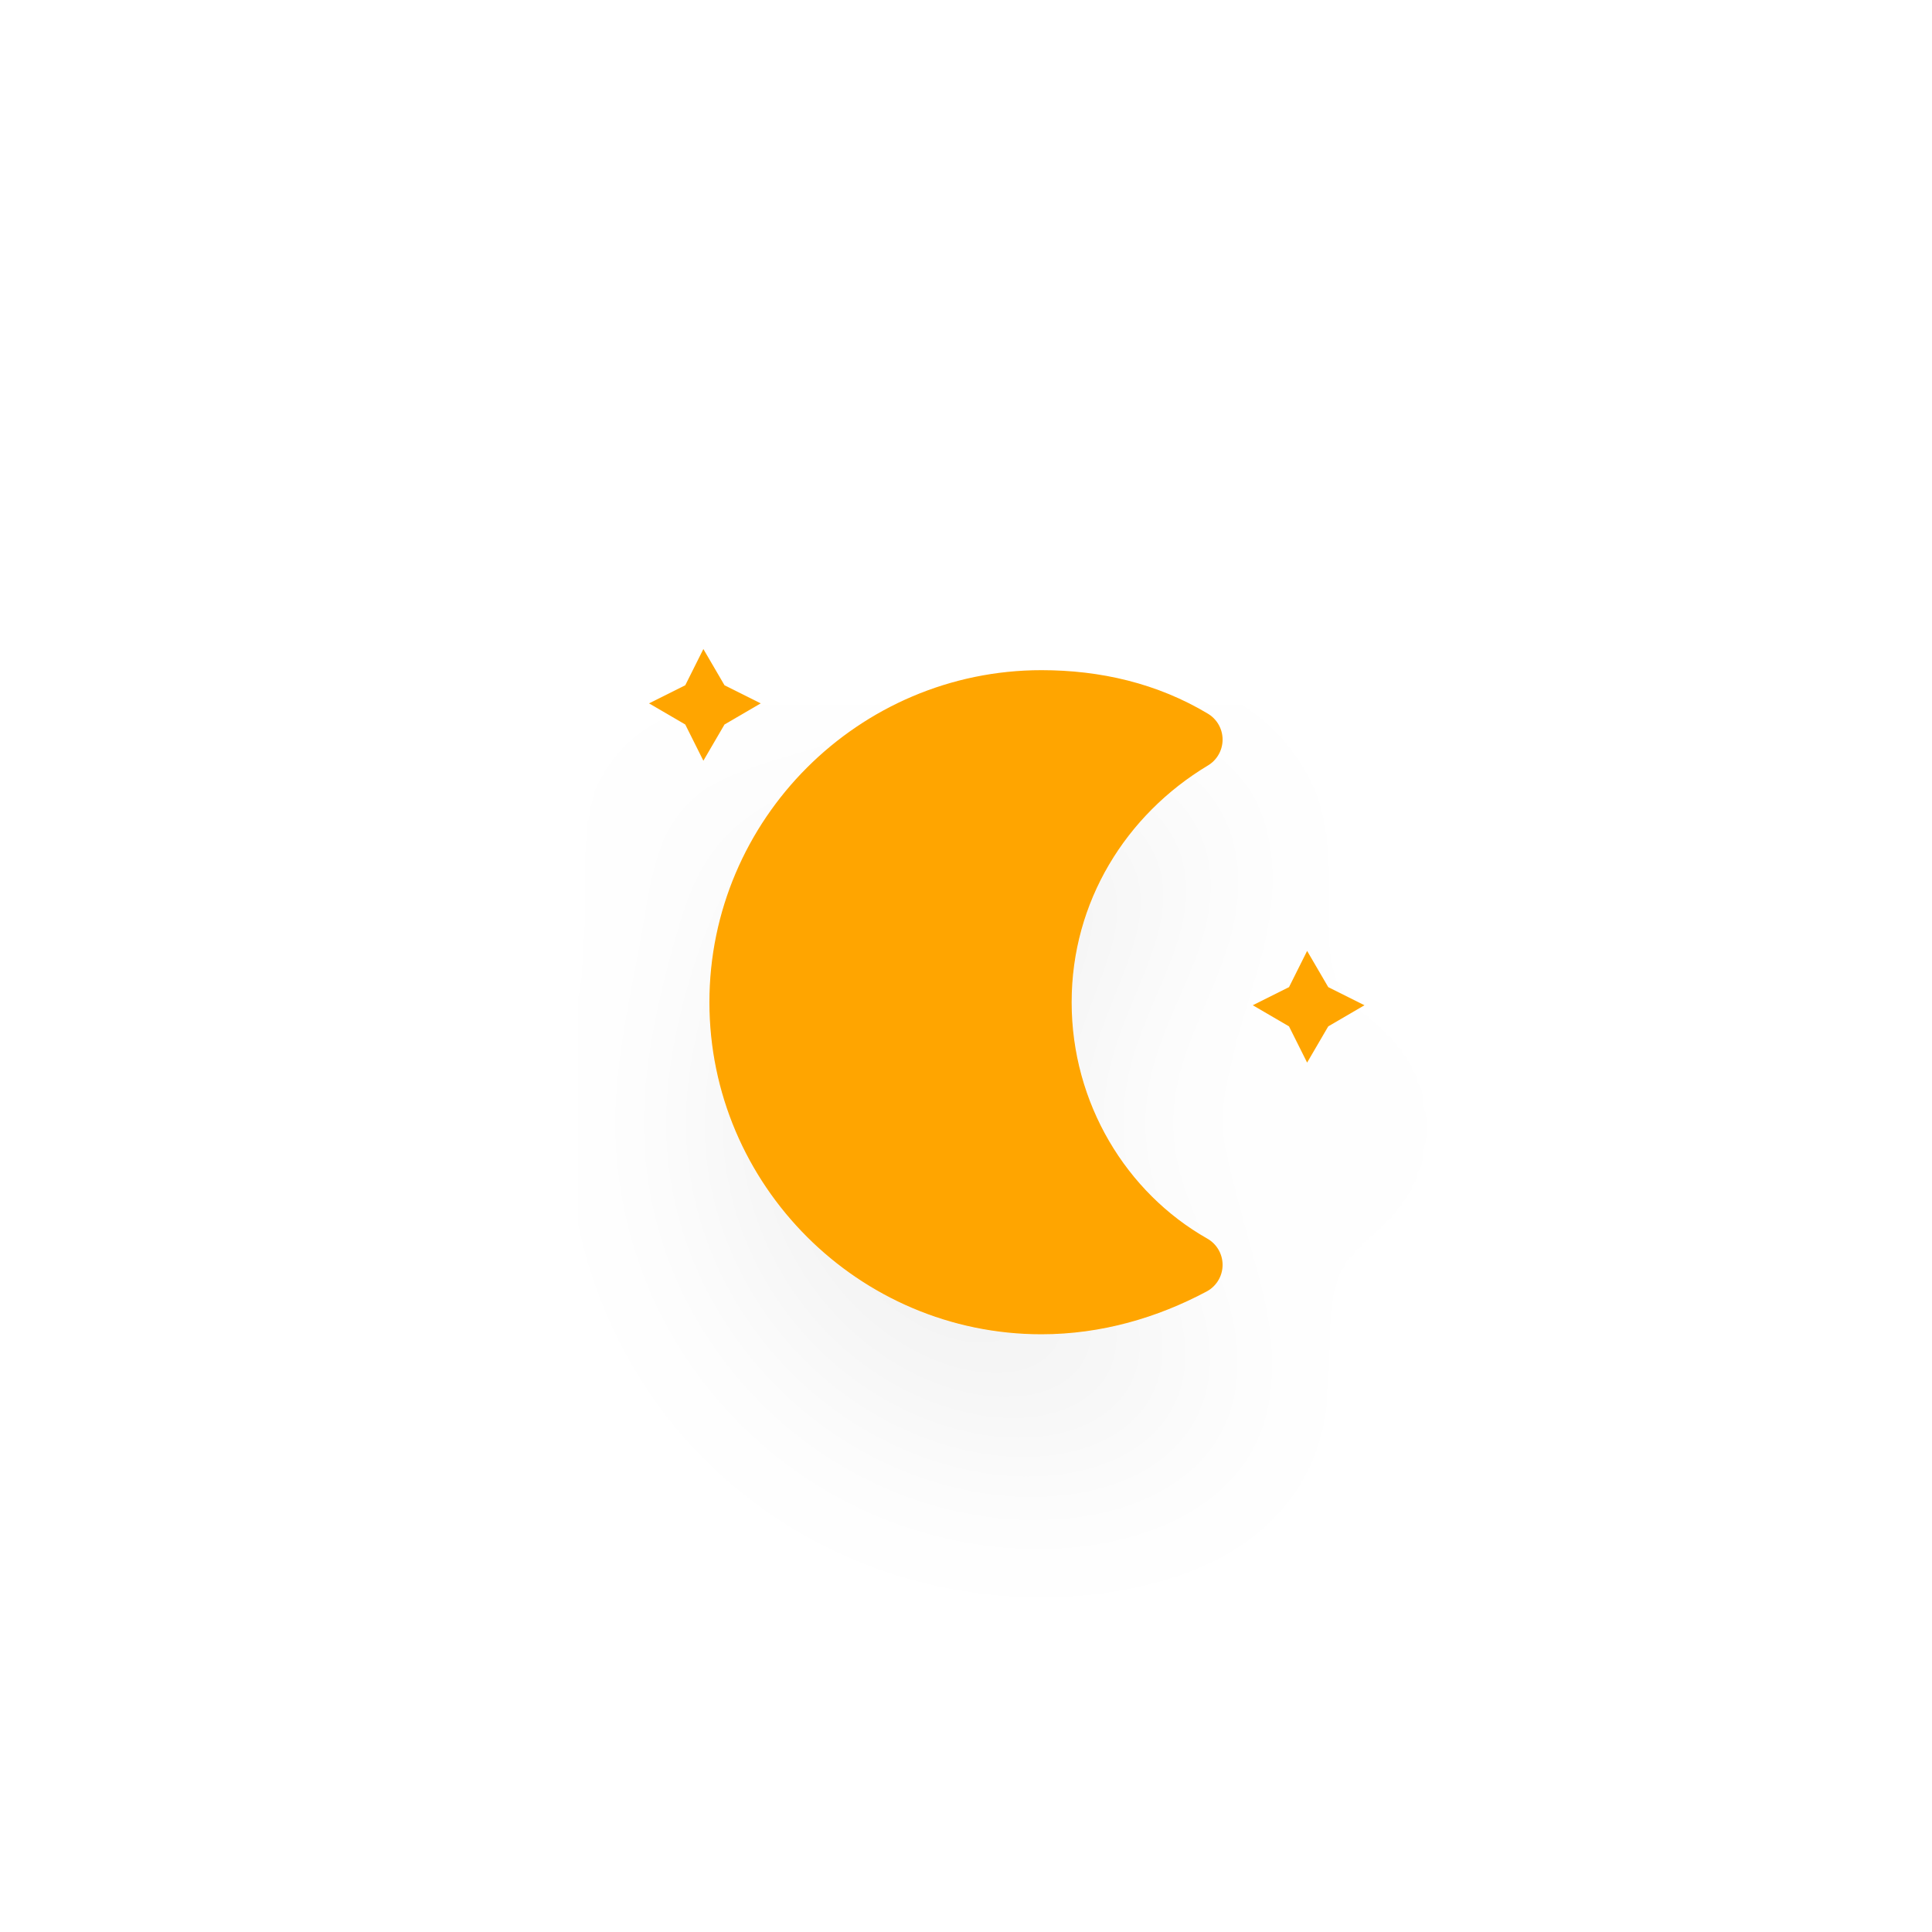
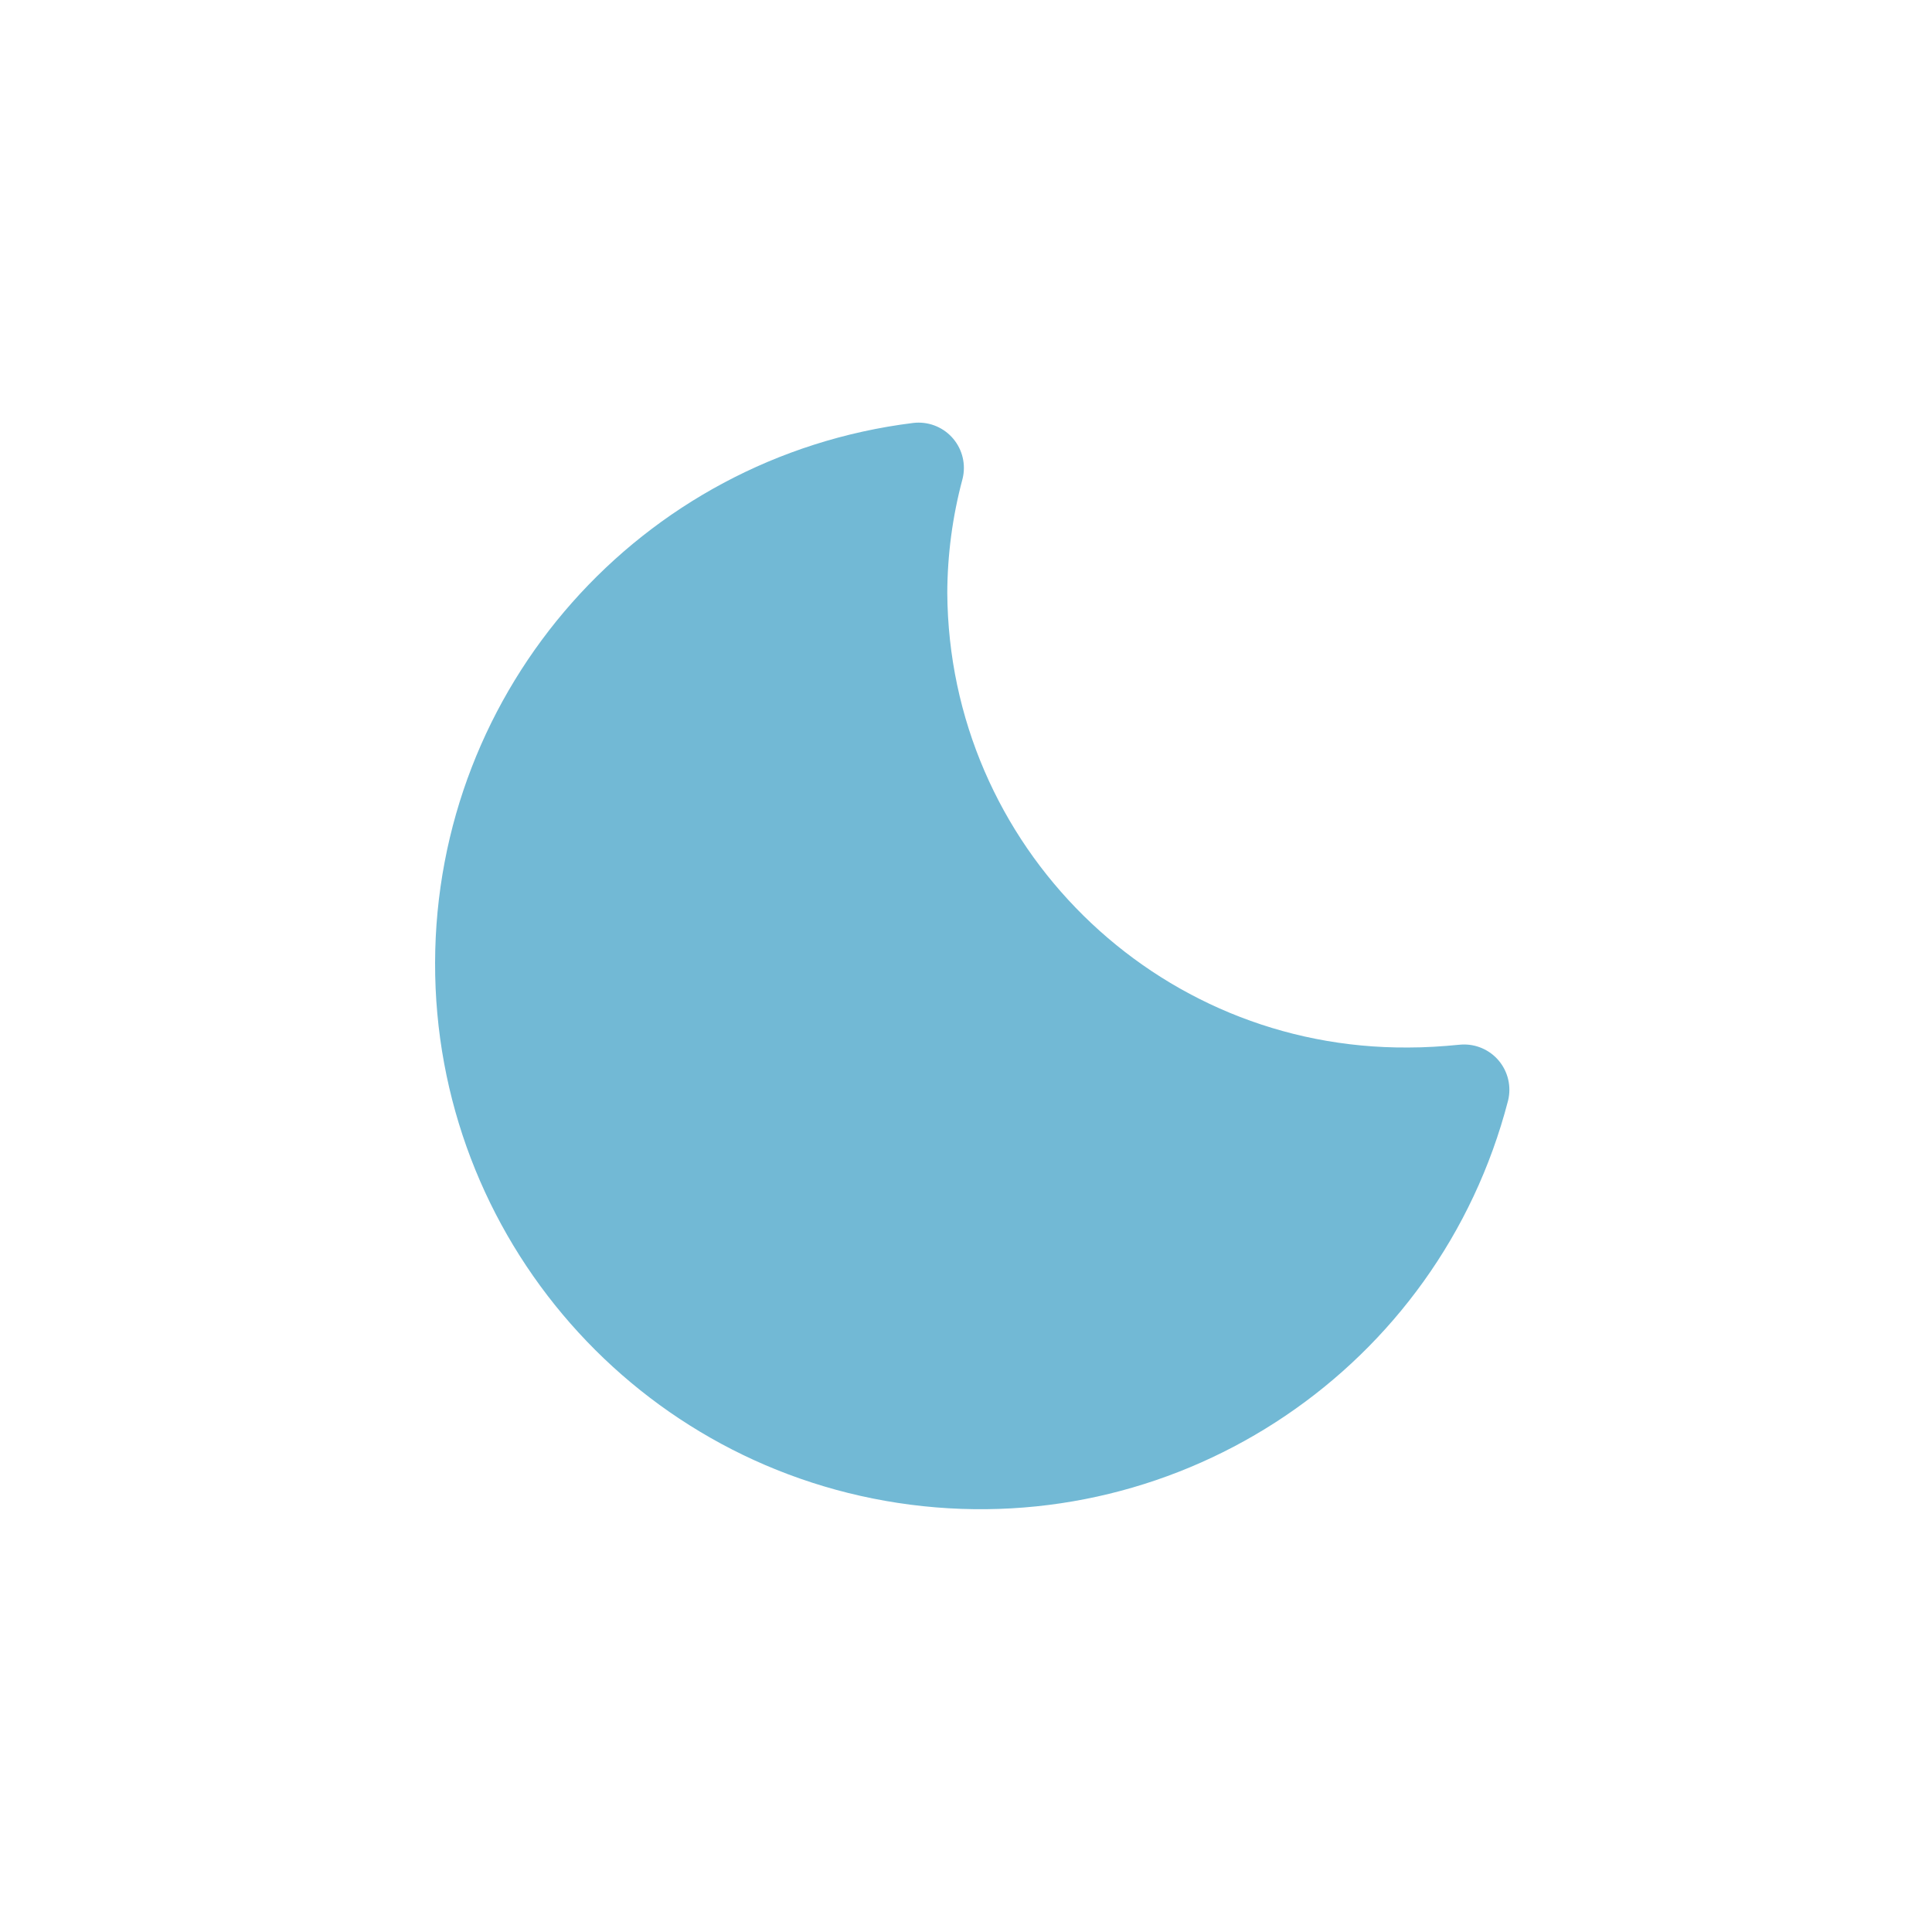
- <svg xmlns="http://www.w3.org/2000/svg" version="1.1" width="64" height="64" viewbox="0 0 64 64">
-   <defs>
-     <filter id="blur" width="200%" height="200%">
-       <feGaussianBlur in="SourceAlpha" stdDeviation="3" />
-       <feOffset dx="0" dy="4" result="offsetblur" />
-       <feComponentTransfer>
-         <feFuncA type="linear" slope="0.05" />
-       </feComponentTransfer>
-       <feMerge>
-         <feMergeNode />
-         <feMergeNode in="SourceGraphic" />
-       </feMerge>
-     </filter>
-     <style type="text/css">
- /*
- ** CLOUDS
- */
- @keyframes am-weather-cloud-1 {
-   0% {
-     -webkit-transform: translate(-5px,0px);
-        -moz-transform: translate(-5px,0px);
-         -ms-transform: translate(-5px,0px);
-             transform: translate(-5px,0px);
-   }
- 
-   50% {
-     -webkit-transform: translate(10px,0px);
-        -moz-transform: translate(10px,0px);
-         -ms-transform: translate(10px,0px);
-             transform: translate(10px,0px);
-   }
- 
-   100% {
-     -webkit-transform: translate(-5px,0px);
-        -moz-transform: translate(-5px,0px);
-         -ms-transform: translate(-5px,0px);
-             transform: translate(-5px,0px);
-   }
- }
- 
- .am-weather-cloud-1 {
-   -webkit-animation-name: am-weather-cloud-1;
-      -moz-animation-name: am-weather-cloud-1;
-           animation-name: am-weather-cloud-1;
-   -webkit-animation-duration: 7s;
-      -moz-animation-duration: 7s;
-           animation-duration: 7s;
-   -webkit-animation-timing-function: linear;
-      -moz-animation-timing-function: linear;
-           animation-timing-function: linear;
-   -webkit-animation-iteration-count: infinite;
-      -moz-animation-iteration-count: infinite;
-           animation-iteration-count: infinite;
- }
- 
- @keyframes am-weather-cloud-2 {
-   0% {
-     -webkit-transform: translate(0px,0px);
-        -moz-transform: translate(0px,0px);
-         -ms-transform: translate(0px,0px);
-             transform: translate(0px,0px);
-   }
- 
-   50% {
-     -webkit-transform: translate(2px,0px);
-        -moz-transform: translate(2px,0px);
-         -ms-transform: translate(2px,0px);
-             transform: translate(2px,0px);
-   }
- 
-   100% {
-     -webkit-transform: translate(0px,0px);
-        -moz-transform: translate(0px,0px);
-         -ms-transform: translate(0px,0px);
-             transform: translate(0px,0px);
-   }
- }
- 
- .am-weather-cloud-2 {
-   -webkit-animation-name: am-weather-cloud-2;
-      -moz-animation-name: am-weather-cloud-2;
-           animation-name: am-weather-cloud-2;
-   -webkit-animation-duration: 3s;
-      -moz-animation-duration: 3s;
-           animation-duration: 3s;
-   -webkit-animation-timing-function: linear;
-      -moz-animation-timing-function: linear;
-           animation-timing-function: linear;
-   -webkit-animation-iteration-count: infinite;
-      -moz-animation-iteration-count: infinite;
-           animation-iteration-count: infinite;
- }
- 
- /*
- ** SUN
- */
- @keyframes am-weather-sun {
-   0% {
-     -webkit-transform: rotate(0deg);
-        -moz-transform: rotate(0deg);
-         -ms-transform: rotate(0deg);
-             transform: rotate(0deg);
-   }
- 
-   100% {
-     -webkit-transform: rotate(360deg);
-        -moz-transform: rotate(360deg);
-         -ms-transform: rotate(360deg);
-             transform: rotate(360deg);
-   }
- }
- 
- .am-weather-sun {
-   -webkit-animation-name: am-weather-sun;
-      -moz-animation-name: am-weather-sun;
-       -ms-animation-name: am-weather-sun;
-           animation-name: am-weather-sun;
-   -webkit-animation-duration: 9s;
-      -moz-animation-duration: 9s;
-       -ms-animation-duration: 9s;
-           animation-duration: 9s;
-   -webkit-animation-timing-function: linear;
-      -moz-animation-timing-function: linear;
-       -ms-animation-timing-function: linear;
-           animation-timing-function: linear;
-   -webkit-animation-iteration-count: infinite;
-      -moz-animation-iteration-count: infinite;
-       -ms-animation-iteration-count: infinite;
-           animation-iteration-count: infinite;
- }
- 
- @keyframes am-weather-sun-shiny {
-   0% {
-     stroke-dasharray: 3px 10px;
-     stroke-dashoffset: 0px;
-   }
- 
-   50% {
-     stroke-dasharray: 0.1px 10px;
-     stroke-dashoffset: -1px;
-   }
- 
-   100% {
-     stroke-dasharray: 3px 10px;
-     stroke-dashoffset: 0px;
-   }
- }
- 
- .am-weather-sun-shiny line {
-   -webkit-animation-name: am-weather-sun-shiny;
-      -moz-animation-name: am-weather-sun-shiny;
-       -ms-animation-name: am-weather-sun-shiny;
-           animation-name: am-weather-sun-shiny;
-   -webkit-animation-duration: 2s;
-      -moz-animation-duration: 2s;
-       -ms-animation-duration: 2s;
-           animation-duration: 2s;
-   -webkit-animation-timing-function: linear;
-      -moz-animation-timing-function: linear;
-       -ms-animation-timing-function: linear;
-           animation-timing-function: linear;
-   -webkit-animation-iteration-count: infinite;
-      -moz-animation-iteration-count: infinite;
-       -ms-animation-iteration-count: infinite;
-           animation-iteration-count: infinite;
- }
- 
- 
- 
- 
- /*
- ** MOON
- */
- @keyframes am-weather-moon {
-   0% {
-     -webkit-transform: rotate(0deg);
-        -moz-transform: rotate(0deg);
-         -ms-transform: rotate(0deg);
-             transform: rotate(0deg);
-   }
- 
-   50% {
-     -webkit-transform: rotate(15deg);
-        -moz-transform: rotate(15deg);
-         -ms-transform: rotate(15deg);
-             transform: rotate(15deg);
-   }
- 
-   100% {
-     -webkit-transform: rotate(0deg);
-        -moz-transform: rotate(0deg);
-         -ms-transform: rotate(0deg);
-             transform: rotate(0deg);
-   }
- }
- 
- .am-weather-moon {
-   -webkit-animation-name: am-weather-moon;
-      -moz-animation-name: am-weather-moon;
-       -ms-animation-name: am-weather-moon;
-           animation-name: am-weather-moon;
-   -webkit-animation-duration: 6s;
-      -moz-animation-duration: 6s;
-       -ms-animation-duration: 6s;
-           animation-duration: 6s;
-   -webkit-animation-timing-function: linear;
-      -moz-animation-timing-function: linear;
-       -ms-animation-timing-function: linear;
-           animation-timing-function: linear;
-   -webkit-animation-iteration-count: infinite;
-      -moz-animation-iteration-count: infinite;
-       -ms-animation-iteration-count: infinite;
-           animation-iteration-count: infinite;
-   -webkit-transform-origin: 12.5px 15.15px 0; /* TODO FF CENTER ISSUE */
-      -moz-transform-origin: 12.5px 15.15px 0; /* TODO FF CENTER ISSUE */
-       -ms-transform-origin: 12.5px 15.15px 0; /* TODO FF CENTER ISSUE */
-           transform-origin: 12.5px 15.15px 0; /* TODO FF CENTER ISSUE */
- }
- 
- @keyframes am-weather-moon-star-1 {
-   0% {
-     opacity: 0;
-   }
- 
-   100% {
-     opacity: 1;
-   }
- }
- 
- .am-weather-moon-star-1 {
-   -webkit-animation-name: am-weather-moon-star-1;
-      -moz-animation-name: am-weather-moon-star-1;
-       -ms-animation-name: am-weather-moon-star-1;
-           animation-name: am-weather-moon-star-1;
-   -webkit-animation-delay: 3s;
-      -moz-animation-delay: 3s;
-       -ms-animation-delay: 3s;
-           animation-delay: 3s;
-   -webkit-animation-duration: 5s;
-      -moz-animation-duration: 5s;
-       -ms-animation-duration: 5s;
-           animation-duration: 5s;
-   -webkit-animation-timing-function: linear;
-      -moz-animation-timing-function: linear;
-       -ms-animation-timing-function: linear;
-           animation-timing-function: linear;
-   -webkit-animation-iteration-count: 1;
-      -moz-animation-iteration-count: 1;
-       -ms-animation-iteration-count: 1;
-           animation-iteration-count: 1;
- }
- 
- @keyframes am-weather-moon-star-2 {
-   0% {
-     opacity: 0;
-   }
- 
-   100% {
-     opacity: 1;
-   }
- }
- 
- .am-weather-moon-star-2 {
-   -webkit-animation-name: am-weather-moon-star-2;
-      -moz-animation-name: am-weather-moon-star-2;
-       -ms-animation-name: am-weather-moon-star-2;
-           animation-name: am-weather-moon-star-2;
-   -webkit-animation-delay: 5s;
-      -moz-animation-delay: 5s;
-       -ms-animation-delay: 5s;
-           animation-delay: 5s;
-   -webkit-animation-duration: 4s;
-      -moz-animation-duration: 4s;
-       -ms-animation-duration: 4s;
-           animation-duration: 4s;
-   -webkit-animation-timing-function: linear;
-      -moz-animation-timing-function: linear;
-       -ms-animation-timing-function: linear;
-           animation-timing-function: linear;
-   -webkit-animation-iteration-count: 1;
-      -moz-animation-iteration-count: 1;
-       -ms-animation-iteration-count: 1;
-           animation-iteration-count: 1;
- }
- 
- /*
- ** RAIN
- */
- @keyframes am-weather-rain {
-   0% {
-     stroke-dashoffset: 0;
-   }
- 
-   100% {
-     stroke-dashoffset: -100;
-   }
- }
- 
- .am-weather-rain-1 {
-   -webkit-animation-name: am-weather-rain;
-      -moz-animation-name: am-weather-rain;
-       -ms-animation-name: am-weather-rain;
-           animation-name: am-weather-rain;
-   -webkit-animation-duration: 8s;
-      -moz-animation-duration: 8s;
-       -ms-animation-duration: 8s;
-           animation-duration: 8s;
-   -webkit-animation-timing-function: linear;
-      -moz-animation-timing-function: linear;
-       -ms-animation-timing-function: linear;
-           animation-timing-function: linear;
-   -webkit-animation-iteration-count: infinite;
-      -moz-animation-iteration-count: infinite;
-       -ms-animation-iteration-count: infinite;
-           animation-iteration-count: infinite;
- }
- 
- .am-weather-rain-2 {
-   -webkit-animation-name: am-weather-rain;
-      -moz-animation-name: am-weather-rain;
-       -ms-animation-name: am-weather-rain;
-           animation-name: am-weather-rain;
-   -webkit-animation-delay: 0.25s;
-      -moz-animation-delay: 0.25s;
-       -ms-animation-delay: 0.25s;
-           animation-delay: 0.25s;
-   -webkit-animation-duration: 8s;
-      -moz-animation-duration: 8s;
-       -ms-animation-duration: 8s;
-           animation-duration: 8s;
-   -webkit-animation-timing-function: linear;
-      -moz-animation-timing-function: linear;
-       -ms-animation-timing-function: linear;
-           animation-timing-function: linear;
-   -webkit-animation-iteration-count: infinite;
-      -moz-animation-iteration-count: infinite;
-       -ms-animation-iteration-count: infinite;
-           animation-iteration-count: infinite;
- }
- 
- 
- /*
- ** SNOW
- */
- @keyframes am-weather-snow {
-   0% {
-     -webkit-transform: translateX(0) translateY(0);
-        -moz-transform: translateX(0) translateY(0);
-         -ms-transform: translateX(0) translateY(0);
-             transform: translateX(0) translateY(0);
-   }
- 
-   33.33% {
-     -webkit-transform: translateX(-1.2px) translateY(2px);
-        -moz-transform: translateX(-1.2px) translateY(2px);
-         -ms-transform: translateX(-1.2px) translateY(2px);
-             transform: translateX(-1.2px) translateY(2px);
-   }
- 
-   66.66% {
-     -webkit-transform: translateX(1.4px) translateY(4px);
-        -moz-transform: translateX(1.4px) translateY(4px);
-         -ms-transform: translateX(1.4px) translateY(4px);
-             transform: translateX(1.4px) translateY(4px);
-     opacity: 1;
-   }
- 
-   100% {
-     -webkit-transform: translateX(-1.6px) translateY(6px);
-        -moz-transform: translateX(-1.6px) translateY(6px);
-         -ms-transform: translateX(-1.6px) translateY(6px);
-             transform: translateX(-1.6px) translateY(6px);
-     opacity: 0;
-   }
- }
- 
- @keyframes am-weather-snow-reverse {
-   0% {
-     -webkit-transform: translateX(0) translateY(0);
-        -moz-transform: translateX(0) translateY(0);
-         -ms-transform: translateX(0) translateY(0);
-             transform: translateX(0) translateY(0);
-   }
- 
-   33.33% {
-     -webkit-transform: translateX(1.2px) translateY(2px);
-        -moz-transform: translateX(1.2px) translateY(2px);
-         -ms-transform: translateX(1.2px) translateY(2px);
-             transform: translateX(1.2px) translateY(2px);
-   }
- 
-   66.66% {
-     -webkit-transform: translateX(-1.4px) translateY(4px);
-        -moz-transform: translateX(-1.4px) translateY(4px);
-         -ms-transform: translateX(-1.4px) translateY(4px);
-             transform: translateX(-1.4px) translateY(4px);
-     opacity: 1;
-   }
- 
-   100% {
-     -webkit-transform: translateX(1.6px) translateY(6px);
-        -moz-transform: translateX(1.6px) translateY(6px);
-         -ms-transform: translateX(1.6px) translateY(6px);
-             transform: translateX(1.6px) translateY(6px);
-     opacity: 0;
-   }
- }
- 
- .am-weather-snow-1 {
-   -webkit-animation-name: am-weather-snow;
-      -moz-animation-name: am-weather-snow;
-       -ms-animation-name: am-weather-snow;
-           animation-name: am-weather-snow;
-   -webkit-animation-duration: 2s;
-      -moz-animation-duration: 2s;
-       -ms-animation-duration: 2s;
-           animation-duration: 2s;
-   -webkit-animation-timing-function: linear;
-      -moz-animation-timing-function: linear;
-       -ms-animation-timing-function: linear;
-           animation-timing-function: linear;
-   -webkit-animation-iteration-count: infinite;
-      -moz-animation-iteration-count: infinite;
-       -ms-animation-iteration-count: infinite;
-           animation-iteration-count: infinite;
- }
- 
- .am-weather-snow-2 {
-   -webkit-animation-name: am-weather-snow;
-      -moz-animation-name: am-weather-snow;
-       -ms-animation-name: am-weather-snow;
-           animation-name: am-weather-snow;
-   -webkit-animation-delay: 1.2s;
-      -moz-animation-delay: 1.2s;
-       -ms-animation-delay: 1.2s;
-           animation-delay: 1.2s;
-   -webkit-animation-duration: 2s;
-      -moz-animation-duration: 2s;
-       -ms-animation-duration: 2s;
-           animation-duration: 2s;
-   -webkit-animation-timing-function: linear;
-      -moz-animation-timing-function: linear;
-       -ms-animation-timing-function: linear;
-           animation-timing-function: linear;
-   -webkit-animation-iteration-count: infinite;
-      -moz-animation-iteration-count: infinite;
-       -ms-animation-iteration-count: infinite;
-           animation-iteration-count: infinite;
- }
- 
- .am-weather-snow-3 {
-   -webkit-animation-name: am-weather-snow-reverse;
-      -moz-animation-name: am-weather-snow-reverse;
-       -ms-animation-name: am-weather-snow-reverse;
-           animation-name: am-weather-snow-reverse;
-   -webkit-animation-duration: 2s;
-      -moz-animation-duration: 2s;
-       -ms-animation-duration: 2s;
-           animation-duration: 2s;
-   -webkit-animation-timing-function: linear;
-      -moz-animation-timing-function: linear;
-       -ms-animation-timing-function: linear;
-           animation-timing-function: linear;
-   -webkit-animation-iteration-count: infinite;
-      -moz-animation-iteration-count: infinite;
-       -ms-animation-iteration-count: infinite;
-           animation-iteration-count: infinite;
- }
- 
- /*
- ** EASING
- */
- .am-weather-easing-ease-in-out {
-   -webkit-animation-timing-function: ease-in-out;
-      -moz-animation-timing-function: ease-in-out;
-       -ms-animation-timing-function: ease-in-out;
-           animation-timing-function: ease-in-out;
- }
- 
-         </style>
-   </defs>
-   <g filter="url(#blur)" id="night">
-     <g transform="translate(20,20)">
-       <g class="am-weather-moon-star-1">
-         <polygon fill="orange" points="3.3,1.5 4,2.7 5.2,3.3 4,4 3.3,5.2 2.7,4 1.5,3.3 2.7,2.7" stroke="none" stroke-miterlimit="10" />
-       </g>
-       <g class="am-weather-moon-star-2">
-         <polygon fill="orange" points="3.3,1.5 4,2.7 5.2,3.3 4,4 3.3,5.2 2.7,4 1.5,3.3 2.7,2.7" stroke="none" stroke-miterlimit="10" transform="translate(20,10)" />
-       </g>
-       <g class="am-weather-moon">
-         <path d="M14.5,13.2c0-3.7,2-6.9,5-8.7   c-1.5-0.9-3.2-1.3-5-1.3c-5.5,0-10,4.5-10,10s4.5,10,10,10c1.8,0,3.5-0.5,5-1.3C16.5,20.2,14.5,16.9,14.5,13.2z" fill="orange" stroke="orange" stroke-linejoin="round" stroke-width="2" />
-       </g>
-     </g>
+ <svg xmlns="http://www.w3.org/2000/svg" viewBox="0 0 64 64">
+   <g>
+     <path fill="#72b9d5" stroke="#72b9d5" stroke-linecap="round" stroke-linejoin="round" stroke-width="3" d="M46.66 36.2a16.66 16.66 0 01-16.78-16.55 16.29 16.29 0 01.55-4.15A16.56 16.56 0 1048.5 36.1c-.61.06-1.22.1-1.84.1z" />
+     <animateTransform attributeName="transform" dur="10s" repeatCount="indefinite" type="rotate" values="-5 32 32;15 32 32;-5 32 32" />
  </g>
</svg>
